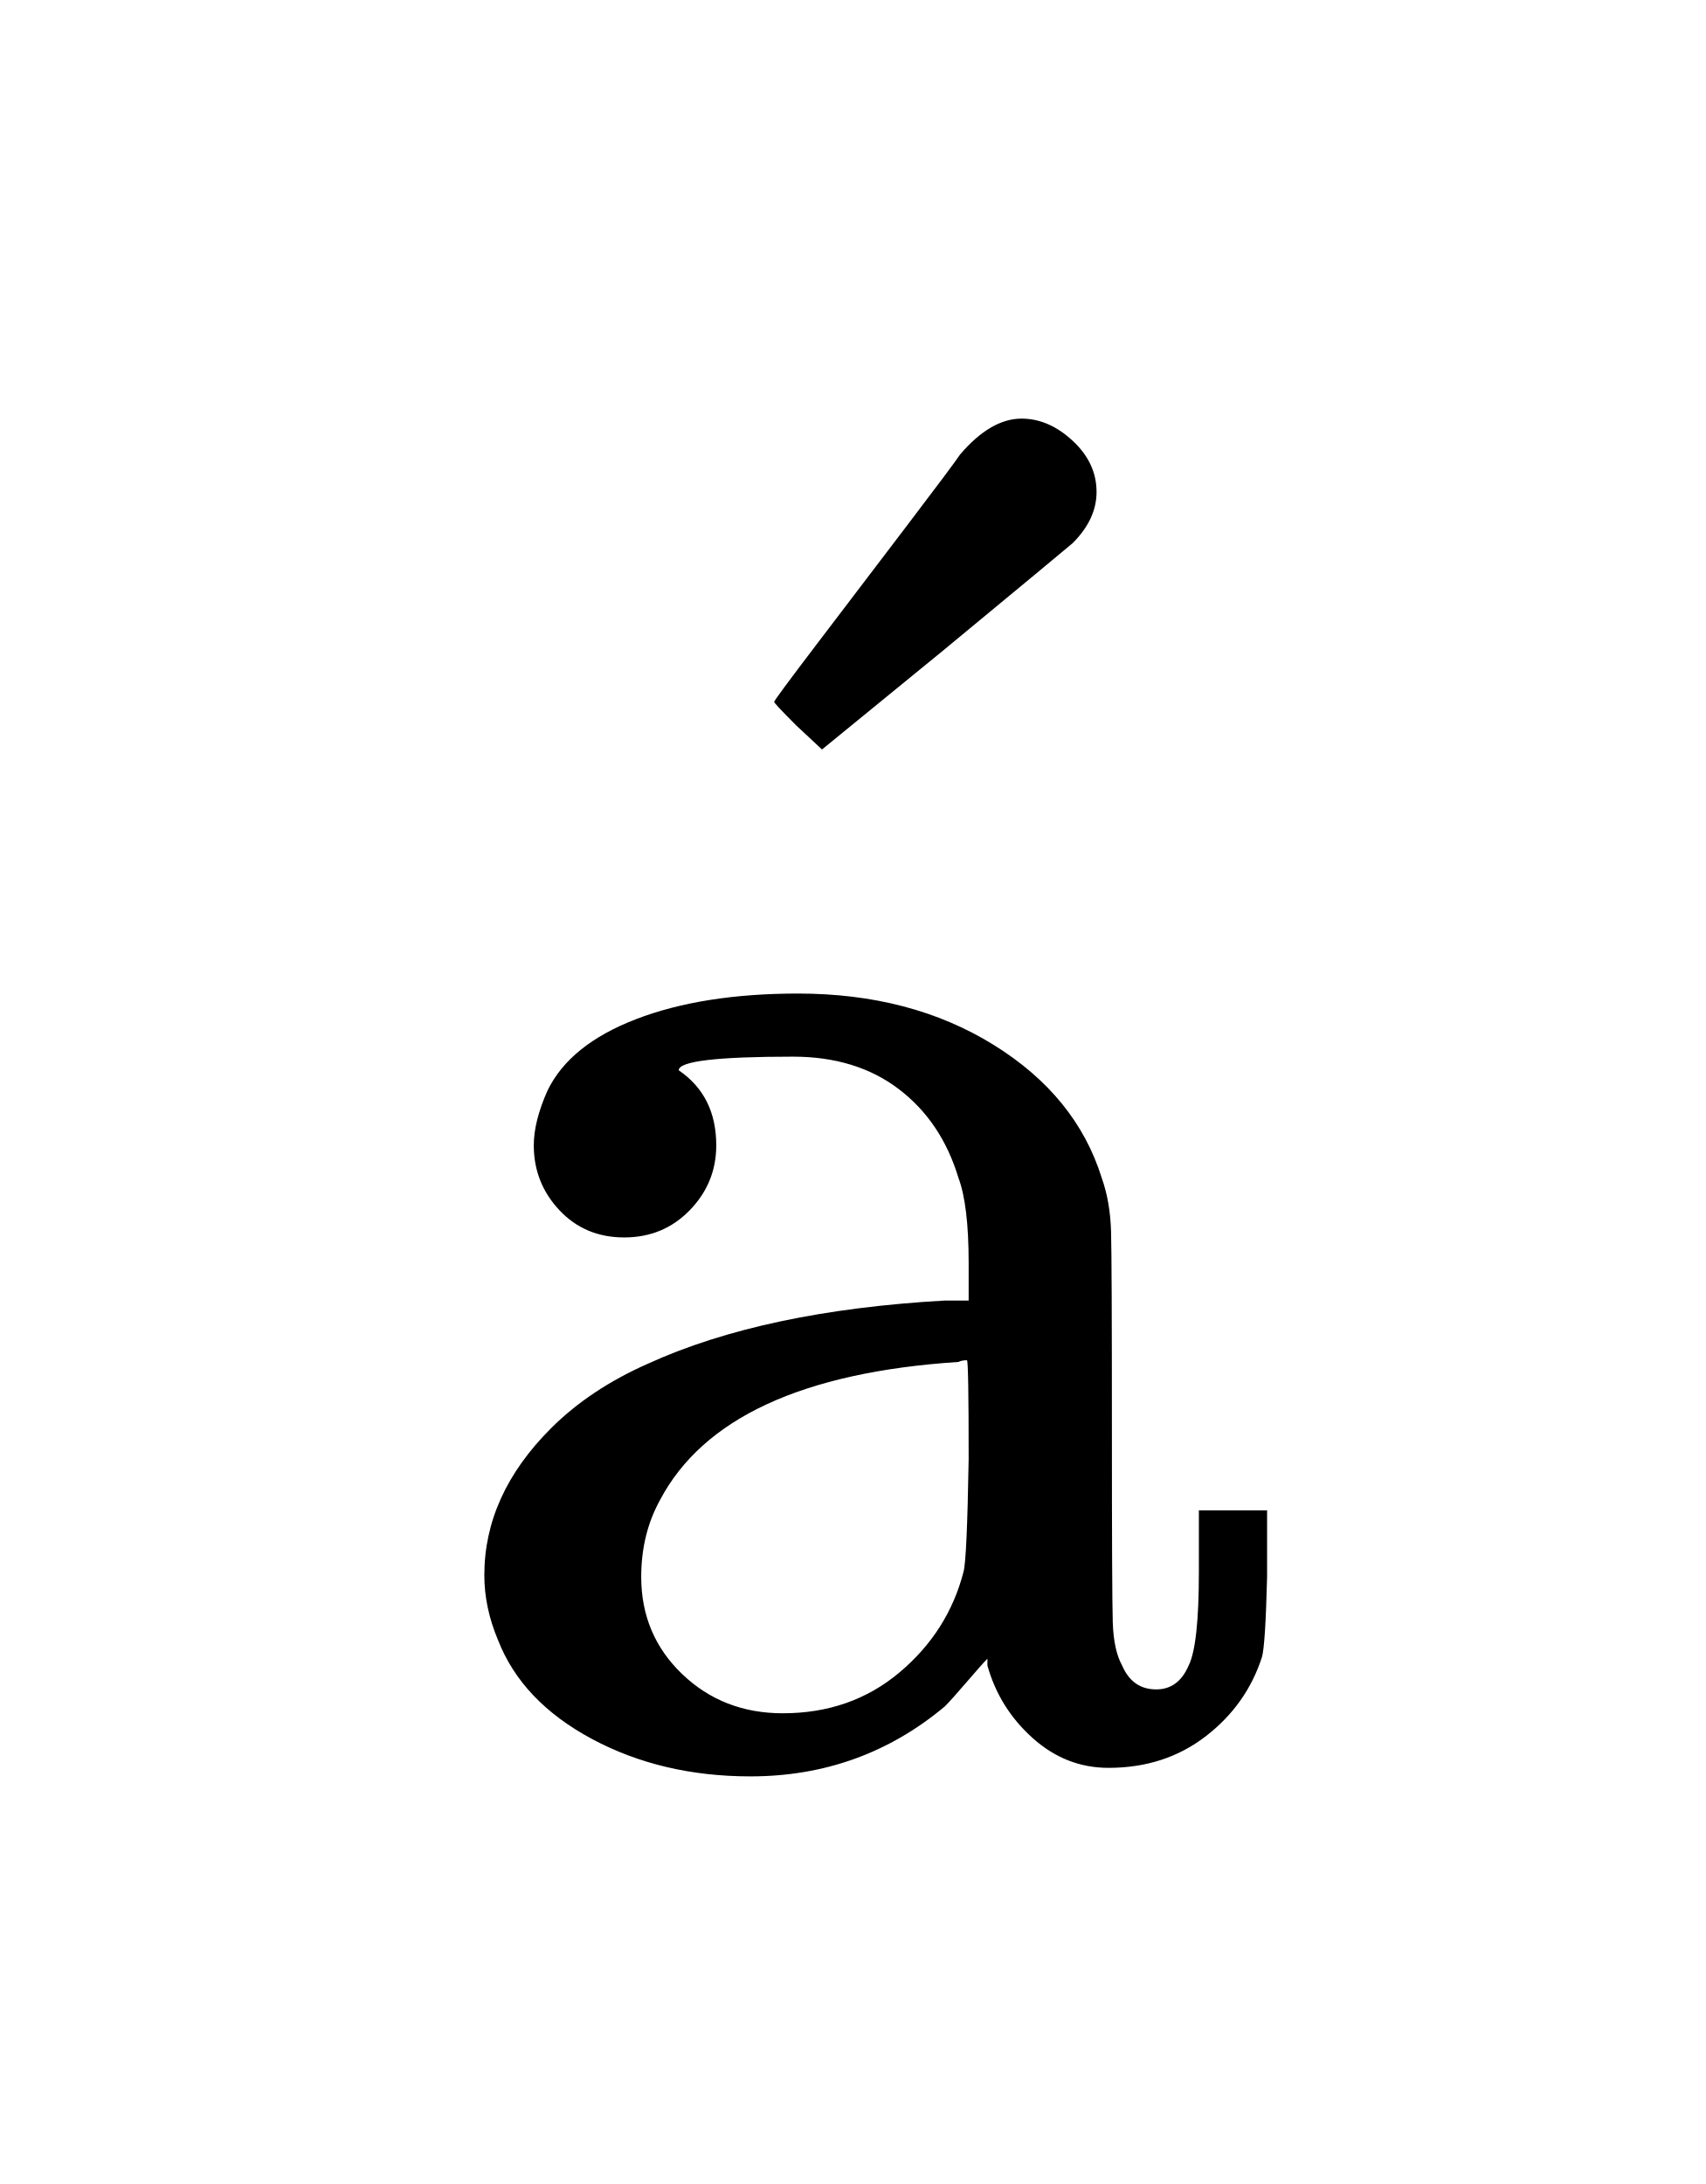
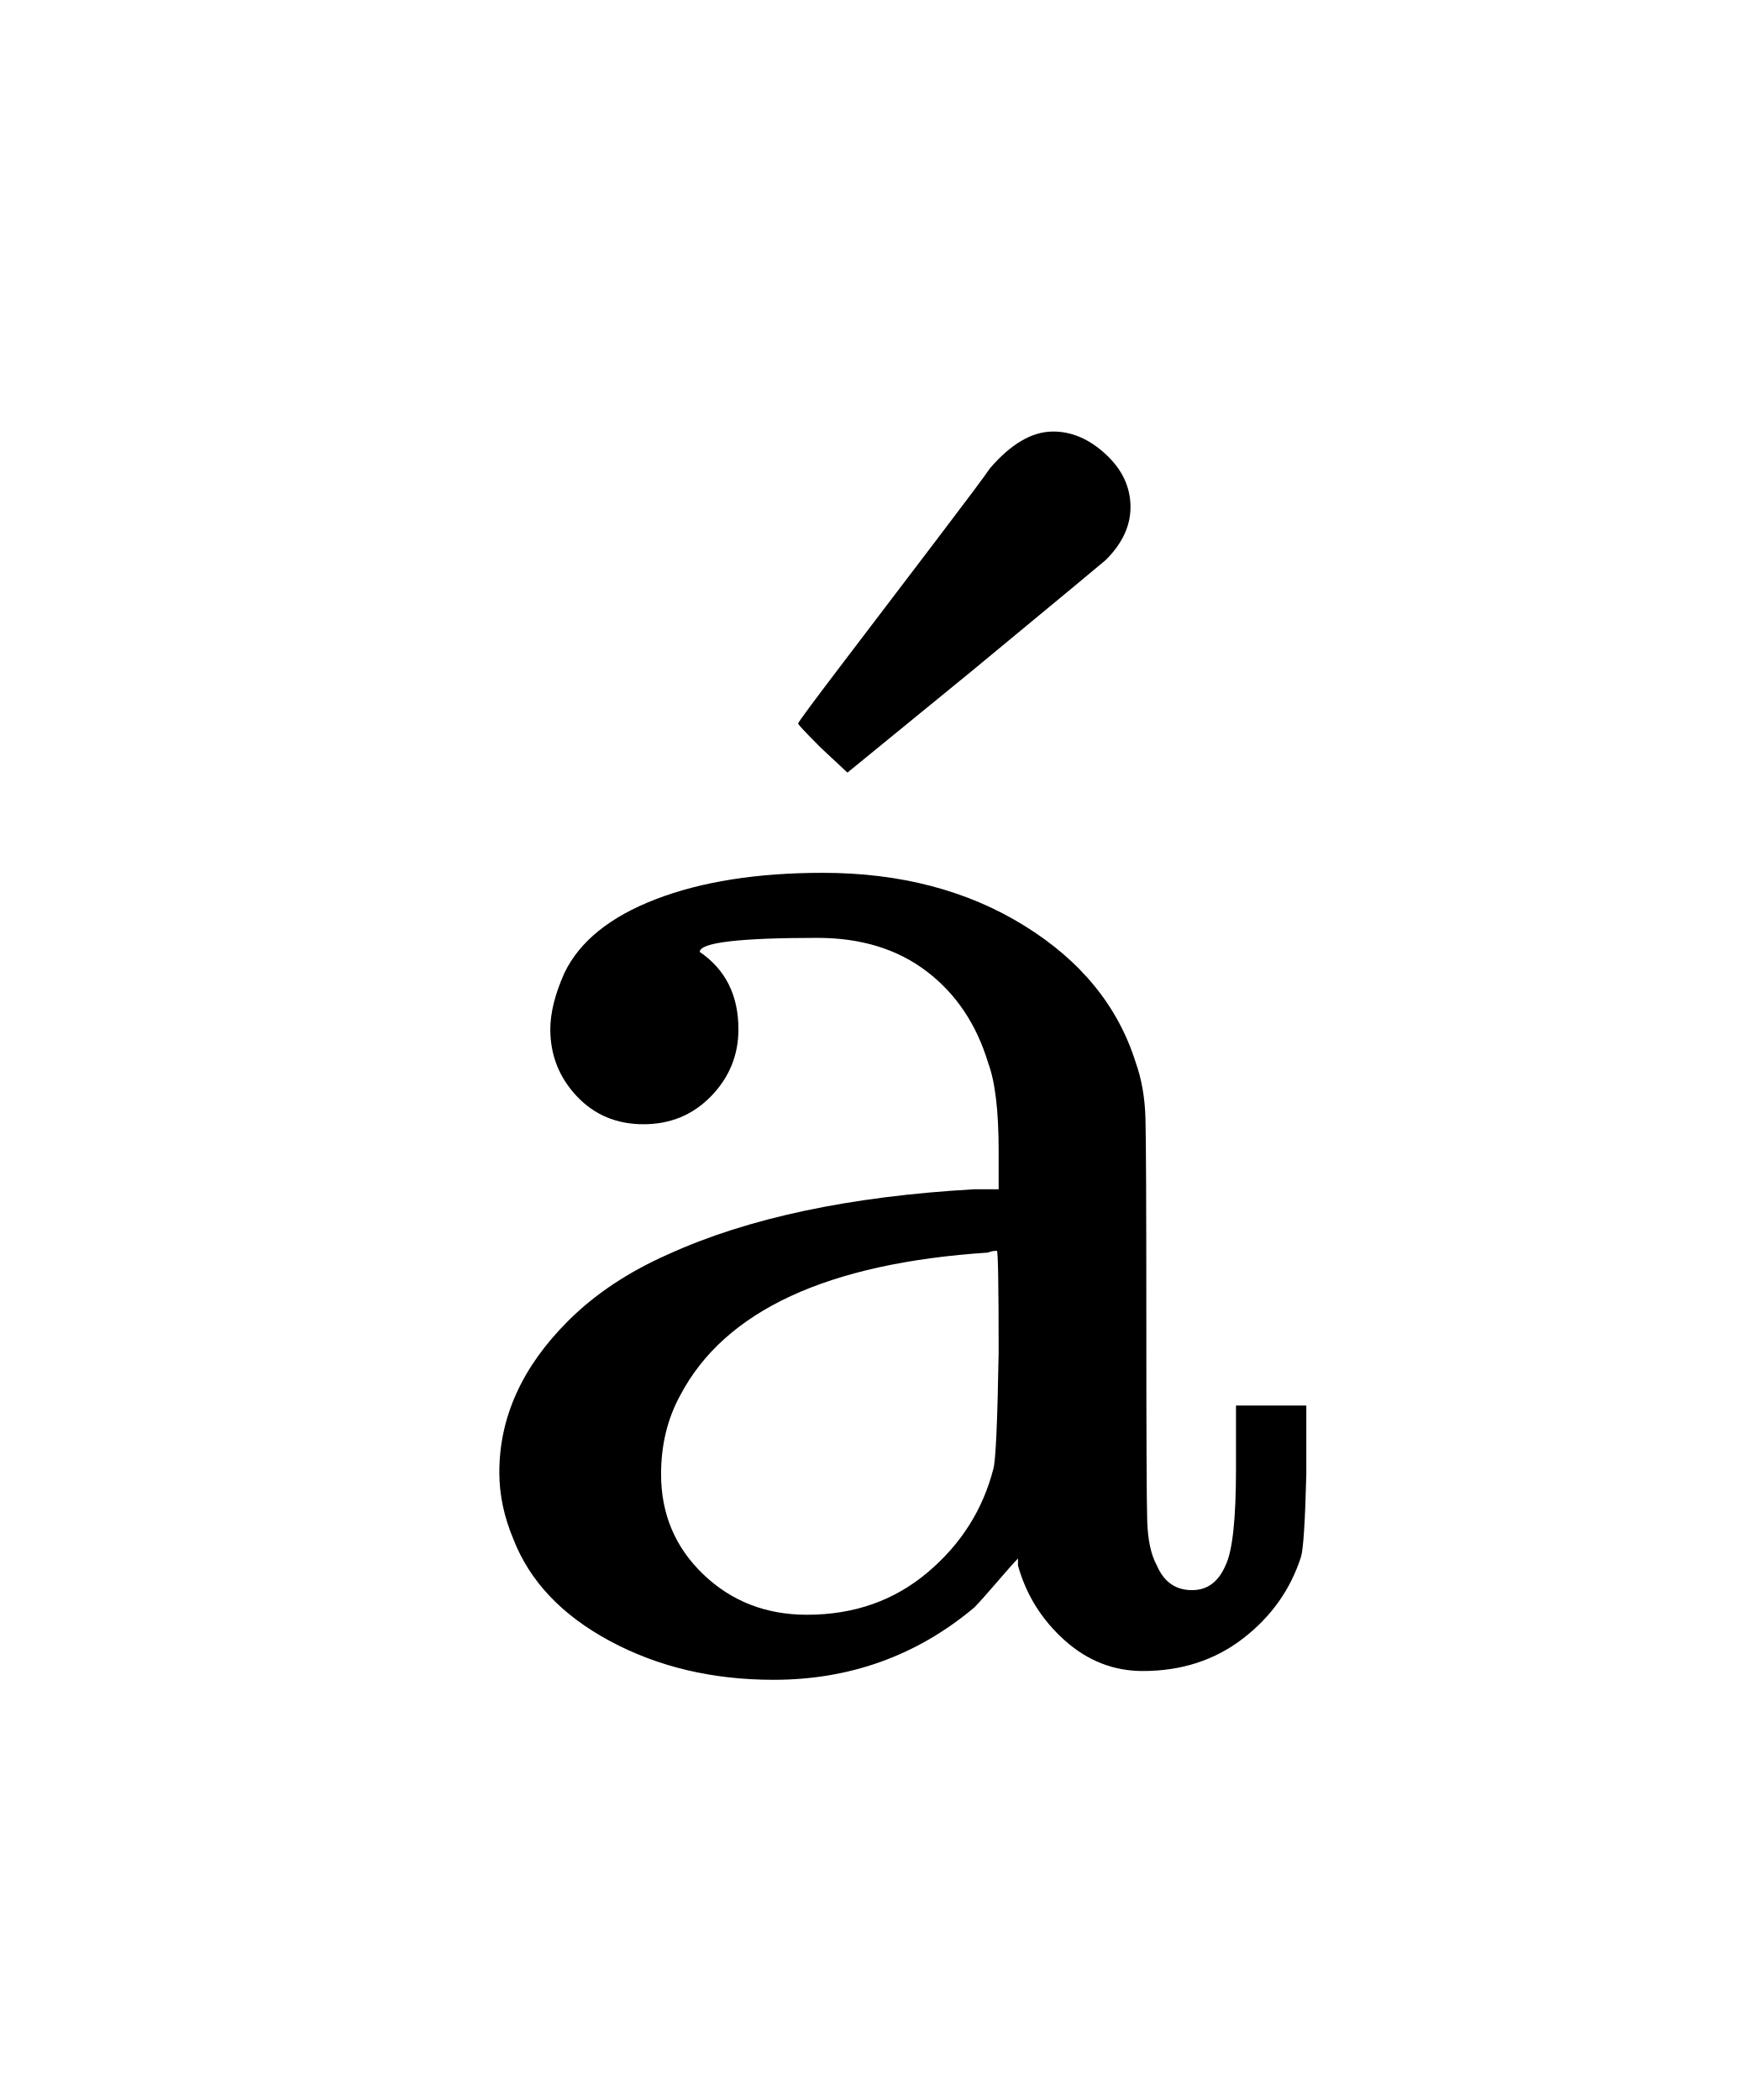
- <svg xmlns="http://www.w3.org/2000/svg" viewBox="0 0 40 51.222" width="40" height="51.222">
-   <path d="M14.64 29.022 Q13.72 29.022 13.12 28.382 Q12.52 27.742 12.52 26.862 Q12.52 26.302 12.84 25.582 Q13.36 24.502 14.92 23.902 Q16.48 23.302 18.72 23.302 Q21.36 23.302 23.3 24.502 Q25.24 25.702 25.84 27.622 Q26.04 28.182 26.06 28.882 Q26.08 29.582 26.08 33.462 Q26.08 37.382 26.1 38.042 Q26.12 38.702 26.32 39.062 Q26.56 39.622 27.12 39.622 Q27.64 39.622 27.88 39.062 Q28.12 38.582 28.12 36.862 L28.12 35.422 L29.72 35.422 L29.72 36.982 Q29.68 38.582 29.6 38.862 Q29.24 39.982 28.28 40.722 Q27.32 41.462 26 41.462 Q25 41.462 24.22 40.762 Q23.44 40.062 23.16 39.062 L23.16 38.902 Q23.04 39.022 22.68 39.442 Q22.32 39.862 22.16 40.022 Q20.2 41.662 17.6 41.662 Q15.52 41.662 13.88 40.782 Q12.24 39.902 11.68 38.462 Q11.36 37.702 11.36 36.942 Q11.36 35.062 12.92 33.502 Q13.84 32.582 15.2 31.982 Q17.92 30.742 22.16 30.502 L22.72 30.502 L22.72 29.622 Q22.72 28.262 22.48 27.622 Q22.08 26.302 21.08 25.542 Q20.08 24.782 18.6 24.782 Q15.92 24.782 15.92 25.102 Q16.8 25.702 16.8 26.862 Q16.8 27.742 16.18 28.382 Q15.56 29.022 14.64 29.022 L14.64 29.022 Z M22.72 34.222 Q22.72 31.902 22.68 31.902 Q22.56 31.902 22.48 31.942 Q17 32.302 15.48 35.182 Q15.04 35.982 15.04 36.982 Q15.04 38.342 16 39.262 Q16.96 40.182 18.36 40.182 Q19.96 40.182 21.1 39.222 Q22.24 38.262 22.6 36.862 Q22.68 36.582 22.72 34.222 L22.72 34.222 Z" fill="rgba(0,0,0,1)" fill-rule="evenodd" stroke="none" />
+ <svg xmlns="http://www.w3.org/2000/svg" viewBox="0 0 40 47.778" width="40" height="47.778">
+   <path d="M14.64 25.578 Q13.72 25.578 13.12 24.938 Q12.52 24.298 12.52 23.418 Q12.52 22.858 12.84 22.138 Q13.36 21.058 14.92 20.458 Q16.48 19.858 18.72 19.858 Q21.36 19.858 23.3 21.058 Q25.24 22.258 25.84 24.178 Q26.04 24.738 26.06 25.438 Q26.08 26.138 26.08 30.018 Q26.08 33.938 26.1 34.598 Q26.12 35.258 26.32 35.618 Q26.56 36.178 27.12 36.178 Q27.64 36.178 27.88 35.618 Q28.12 35.138 28.12 33.418 L28.12 31.978 L29.72 31.978 L29.72 33.538 Q29.68 35.138 29.6 35.418 Q29.24 36.538 28.28 37.278 Q27.32 38.018 26 38.018 Q25 38.018 24.22 37.318 Q23.44 36.618 23.16 35.618 L23.16 35.458 Q23.04 35.578 22.68 35.998 Q22.32 36.418 22.16 36.578 Q20.2 38.218 17.6 38.218 Q15.52 38.218 13.88 37.338 Q12.24 36.458 11.68 35.018 Q11.36 34.258 11.36 33.498 Q11.36 31.618 12.92 30.058 Q13.84 29.138 15.2 28.538 Q17.92 27.298 22.16 27.058 L22.72 27.058 L22.72 26.178 Q22.72 24.818 22.48 24.178 Q22.08 22.858 21.08 22.098 Q20.08 21.338 18.6 21.338 Q15.92 21.338 15.92 21.658 Q16.8 22.258 16.8 23.418 Q16.8 24.298 16.18 24.938 Q15.56 25.578 14.64 25.578 L14.64 25.578 Z M22.72 30.778 Q22.72 28.458 22.68 28.458 Q22.56 28.458 22.48 28.498 Q17 28.858 15.48 31.738 Q15.04 32.538 15.04 33.538 Q15.04 34.898 16 35.818 Q16.96 36.738 18.36 36.738 Q19.96 36.738 21.1 35.778 Q22.24 34.818 22.6 33.418 Q22.68 33.138 22.72 30.778 L22.72 30.778 Z" fill="rgba(0,0,0,1)" fill-rule="evenodd" stroke="none" />
  <path d="M23.96 9.818 Q24.6 9.818 25.16 10.338 Q25.72 10.858 25.72 11.538 Q25.72 12.178 25.16 12.738 Q25.12 12.778 22.12 15.258 L19.28 17.578 L18.68 17.018 Q18.12 16.458 18.16 16.458 Q18.16 16.418 19.18 15.078 Q20.2 13.738 21.28 12.318 Q22.36 10.898 22.52 10.658 Q23.24 9.818 23.96 9.818 L23.96 9.818 Z" fill="rgba(0,0,0,1)" fill-rule="evenodd" stroke="none" />
</svg>
